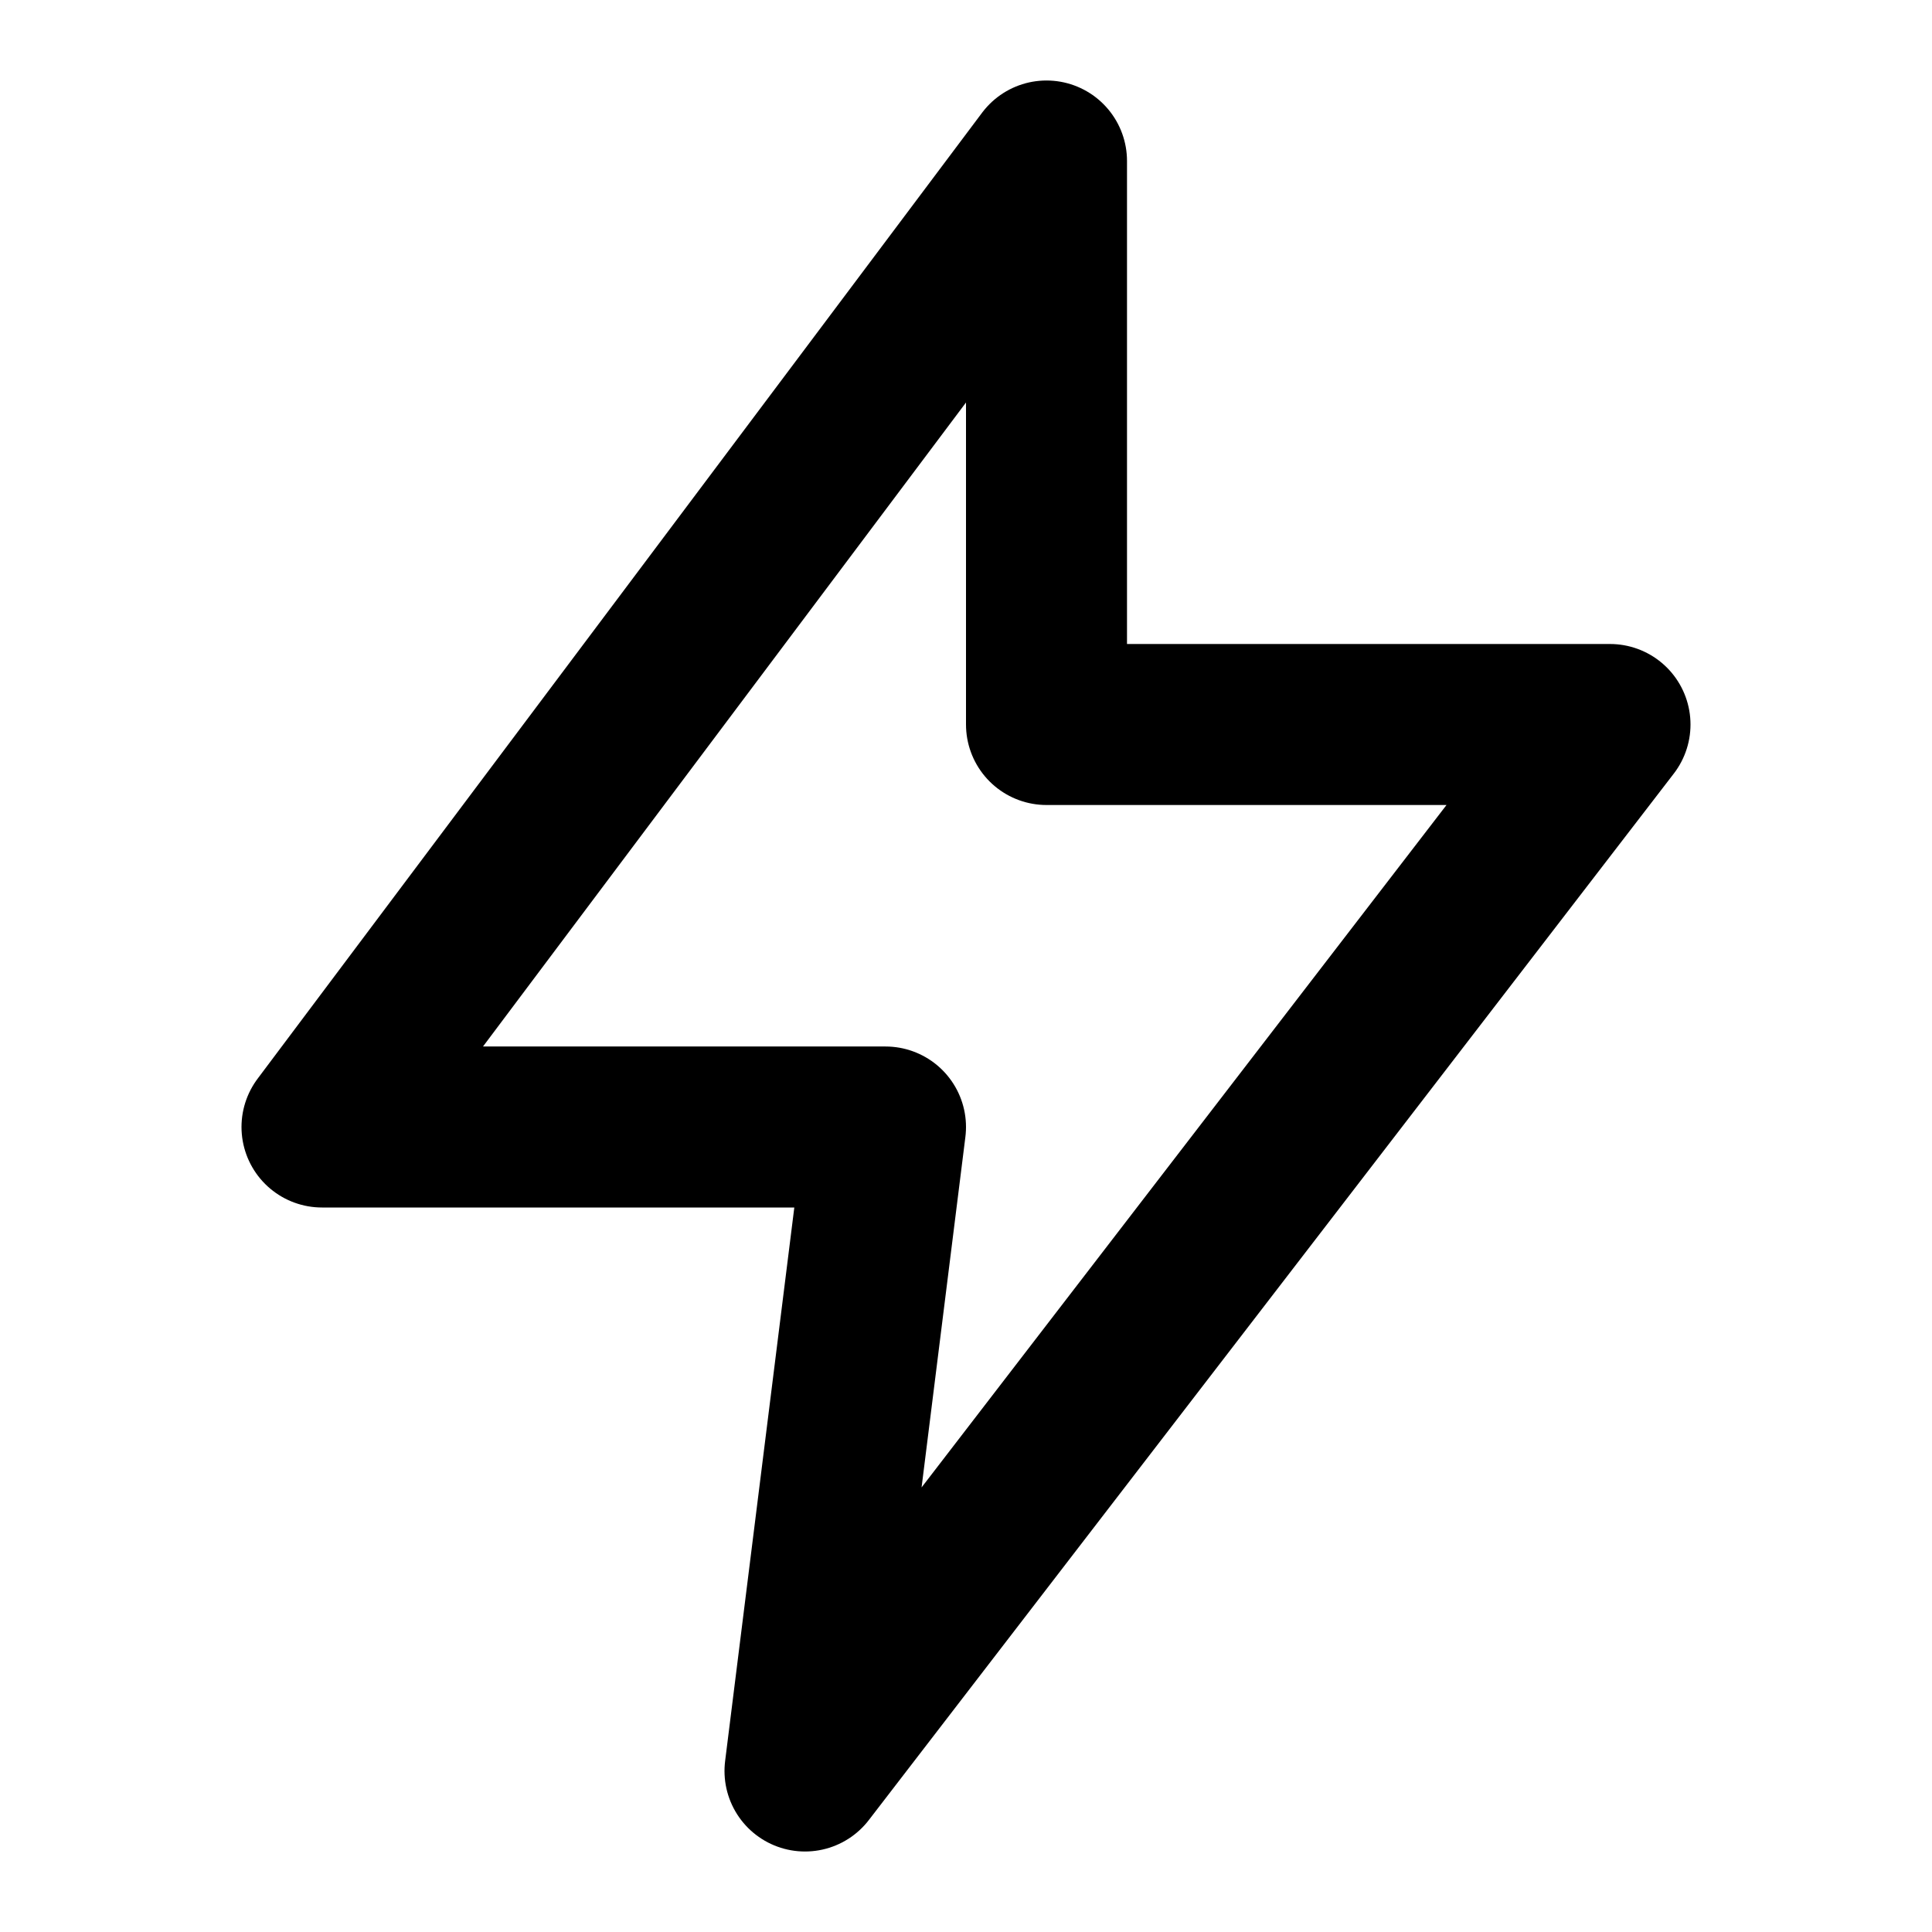
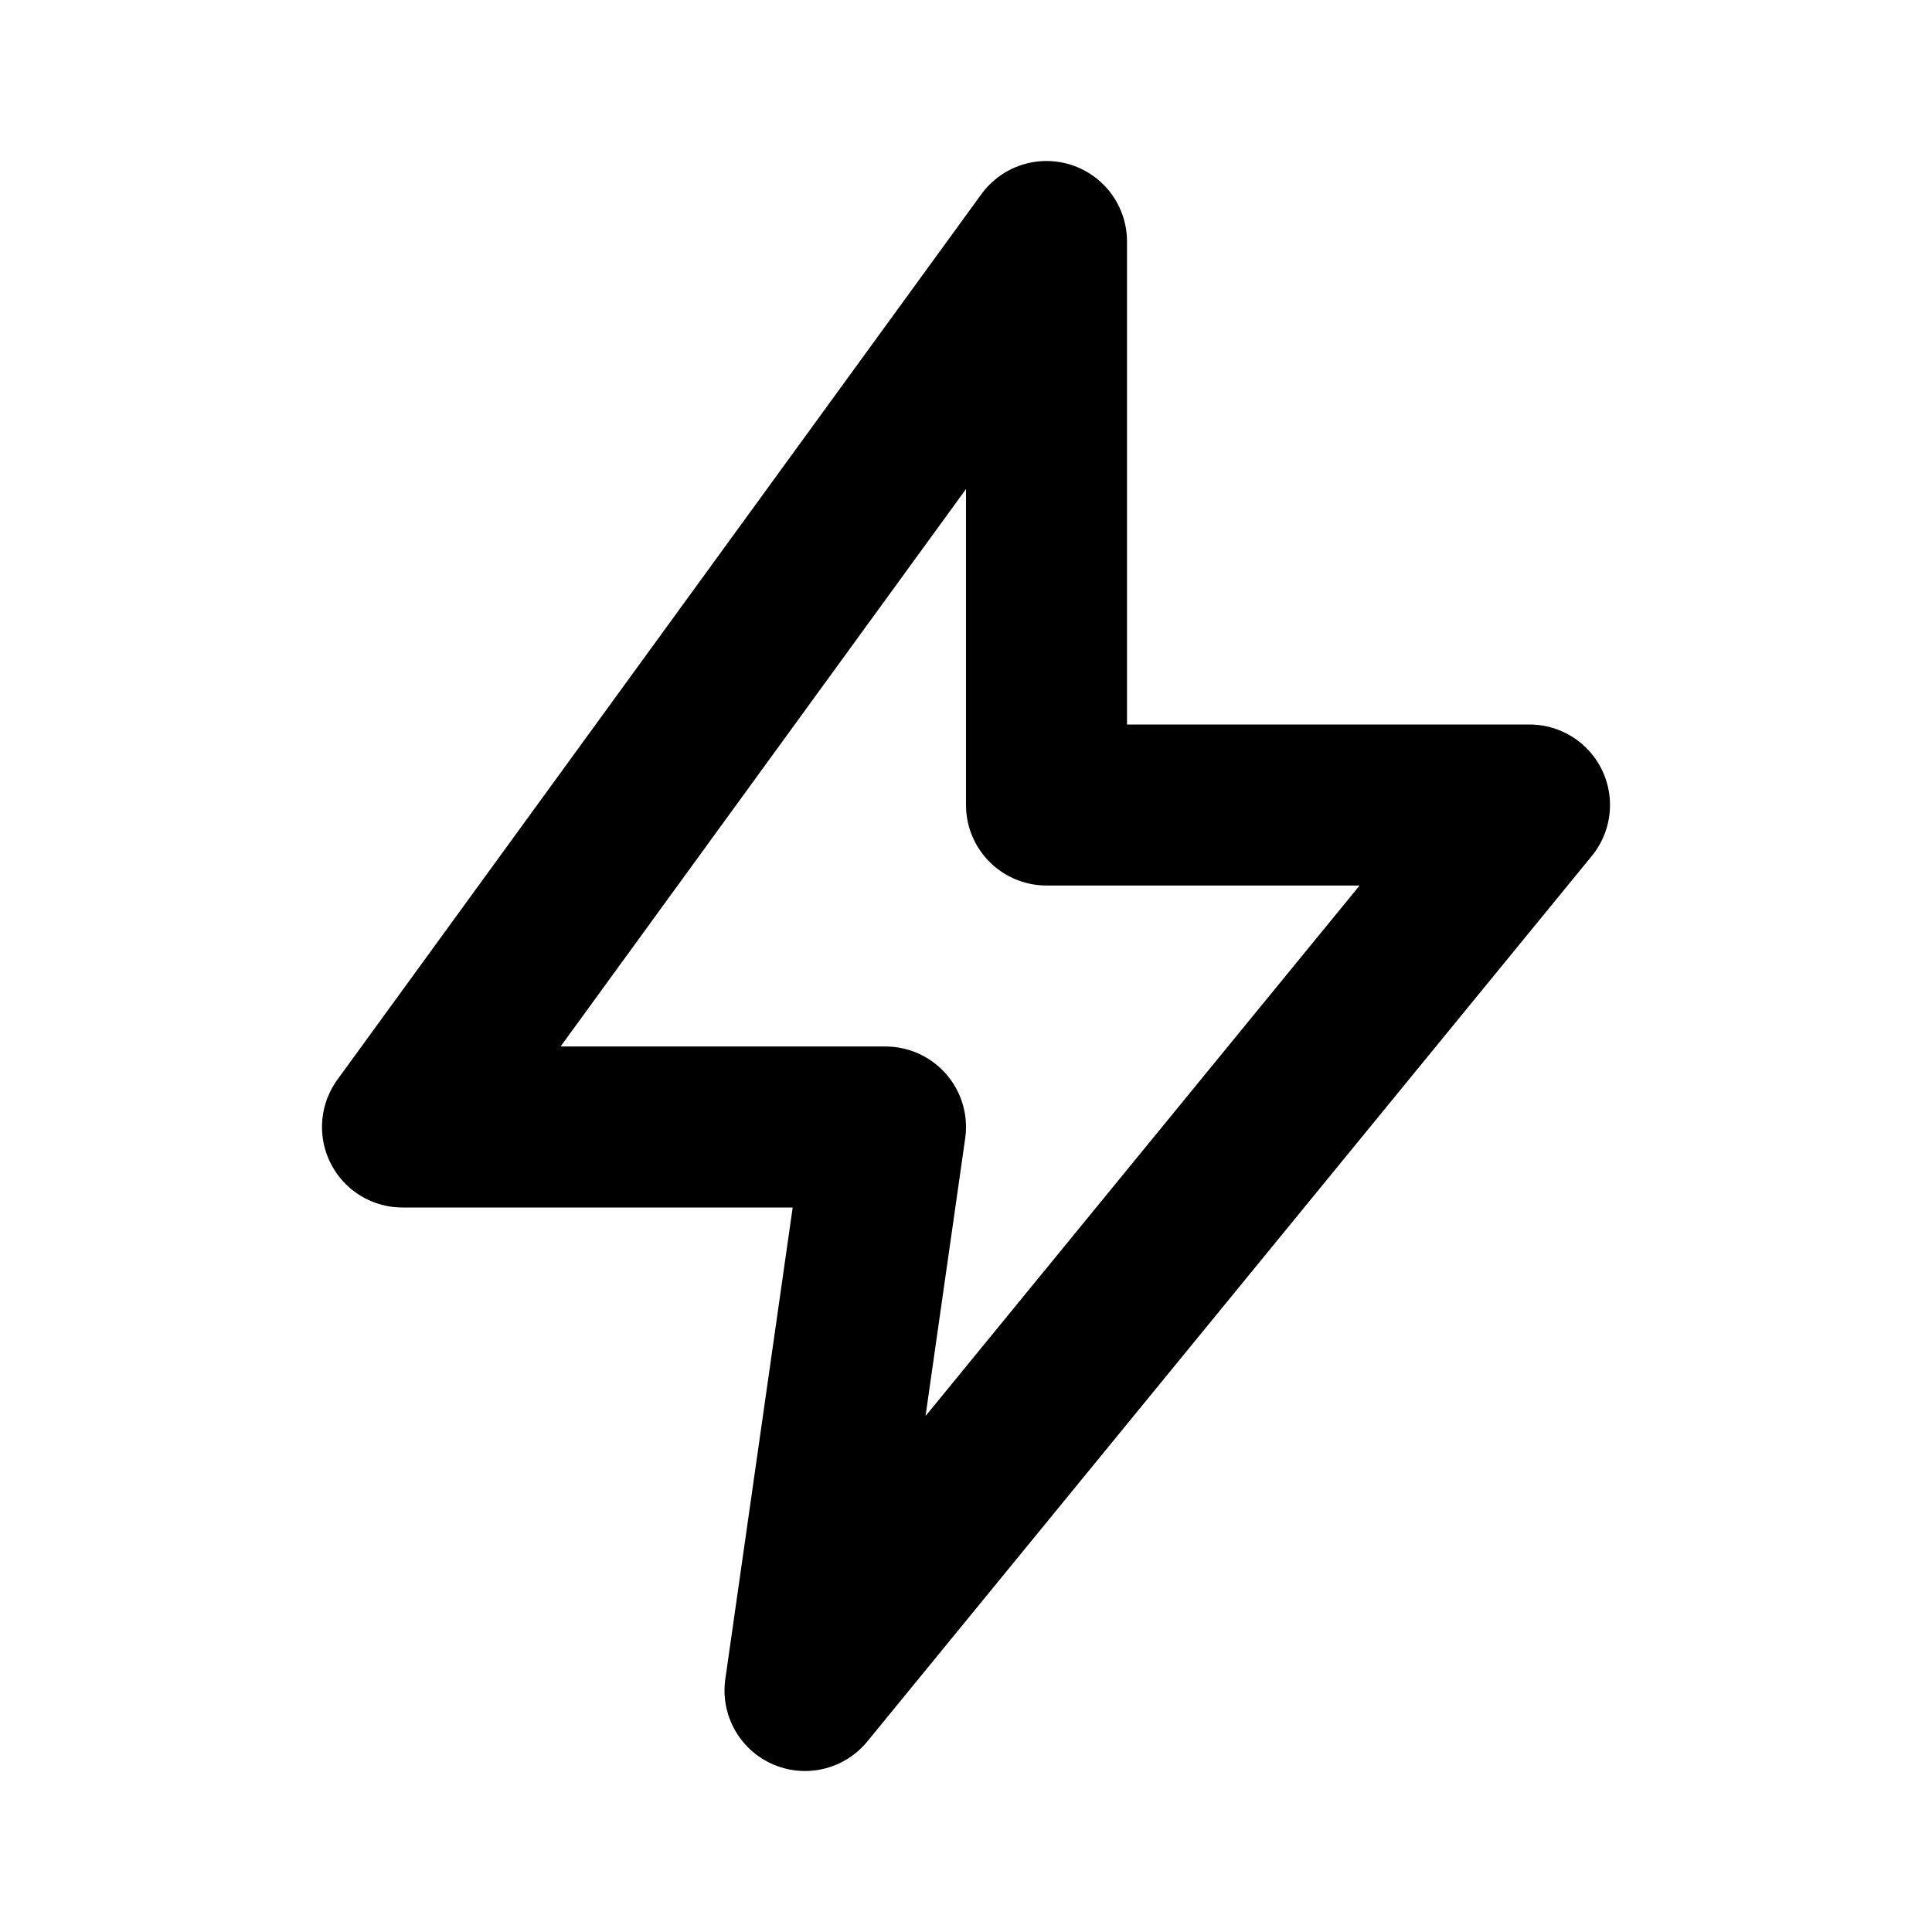
<svg xmlns="http://www.w3.org/2000/svg" viewBox="0 0 24 24" width="24" height="24" fill="none" stroke="currentColor" stroke-width="2" stroke-linecap="round" stroke-linejoin="round" data-keyline="portrait">
-   <path d="M13 2 L4 14 L11 14 L10 22 L20 9 L13 9 Z" />
+   <path d="M13 3 L5 14 L11 14 L10 21 L19 10 L13 10 Z" />
</svg>
